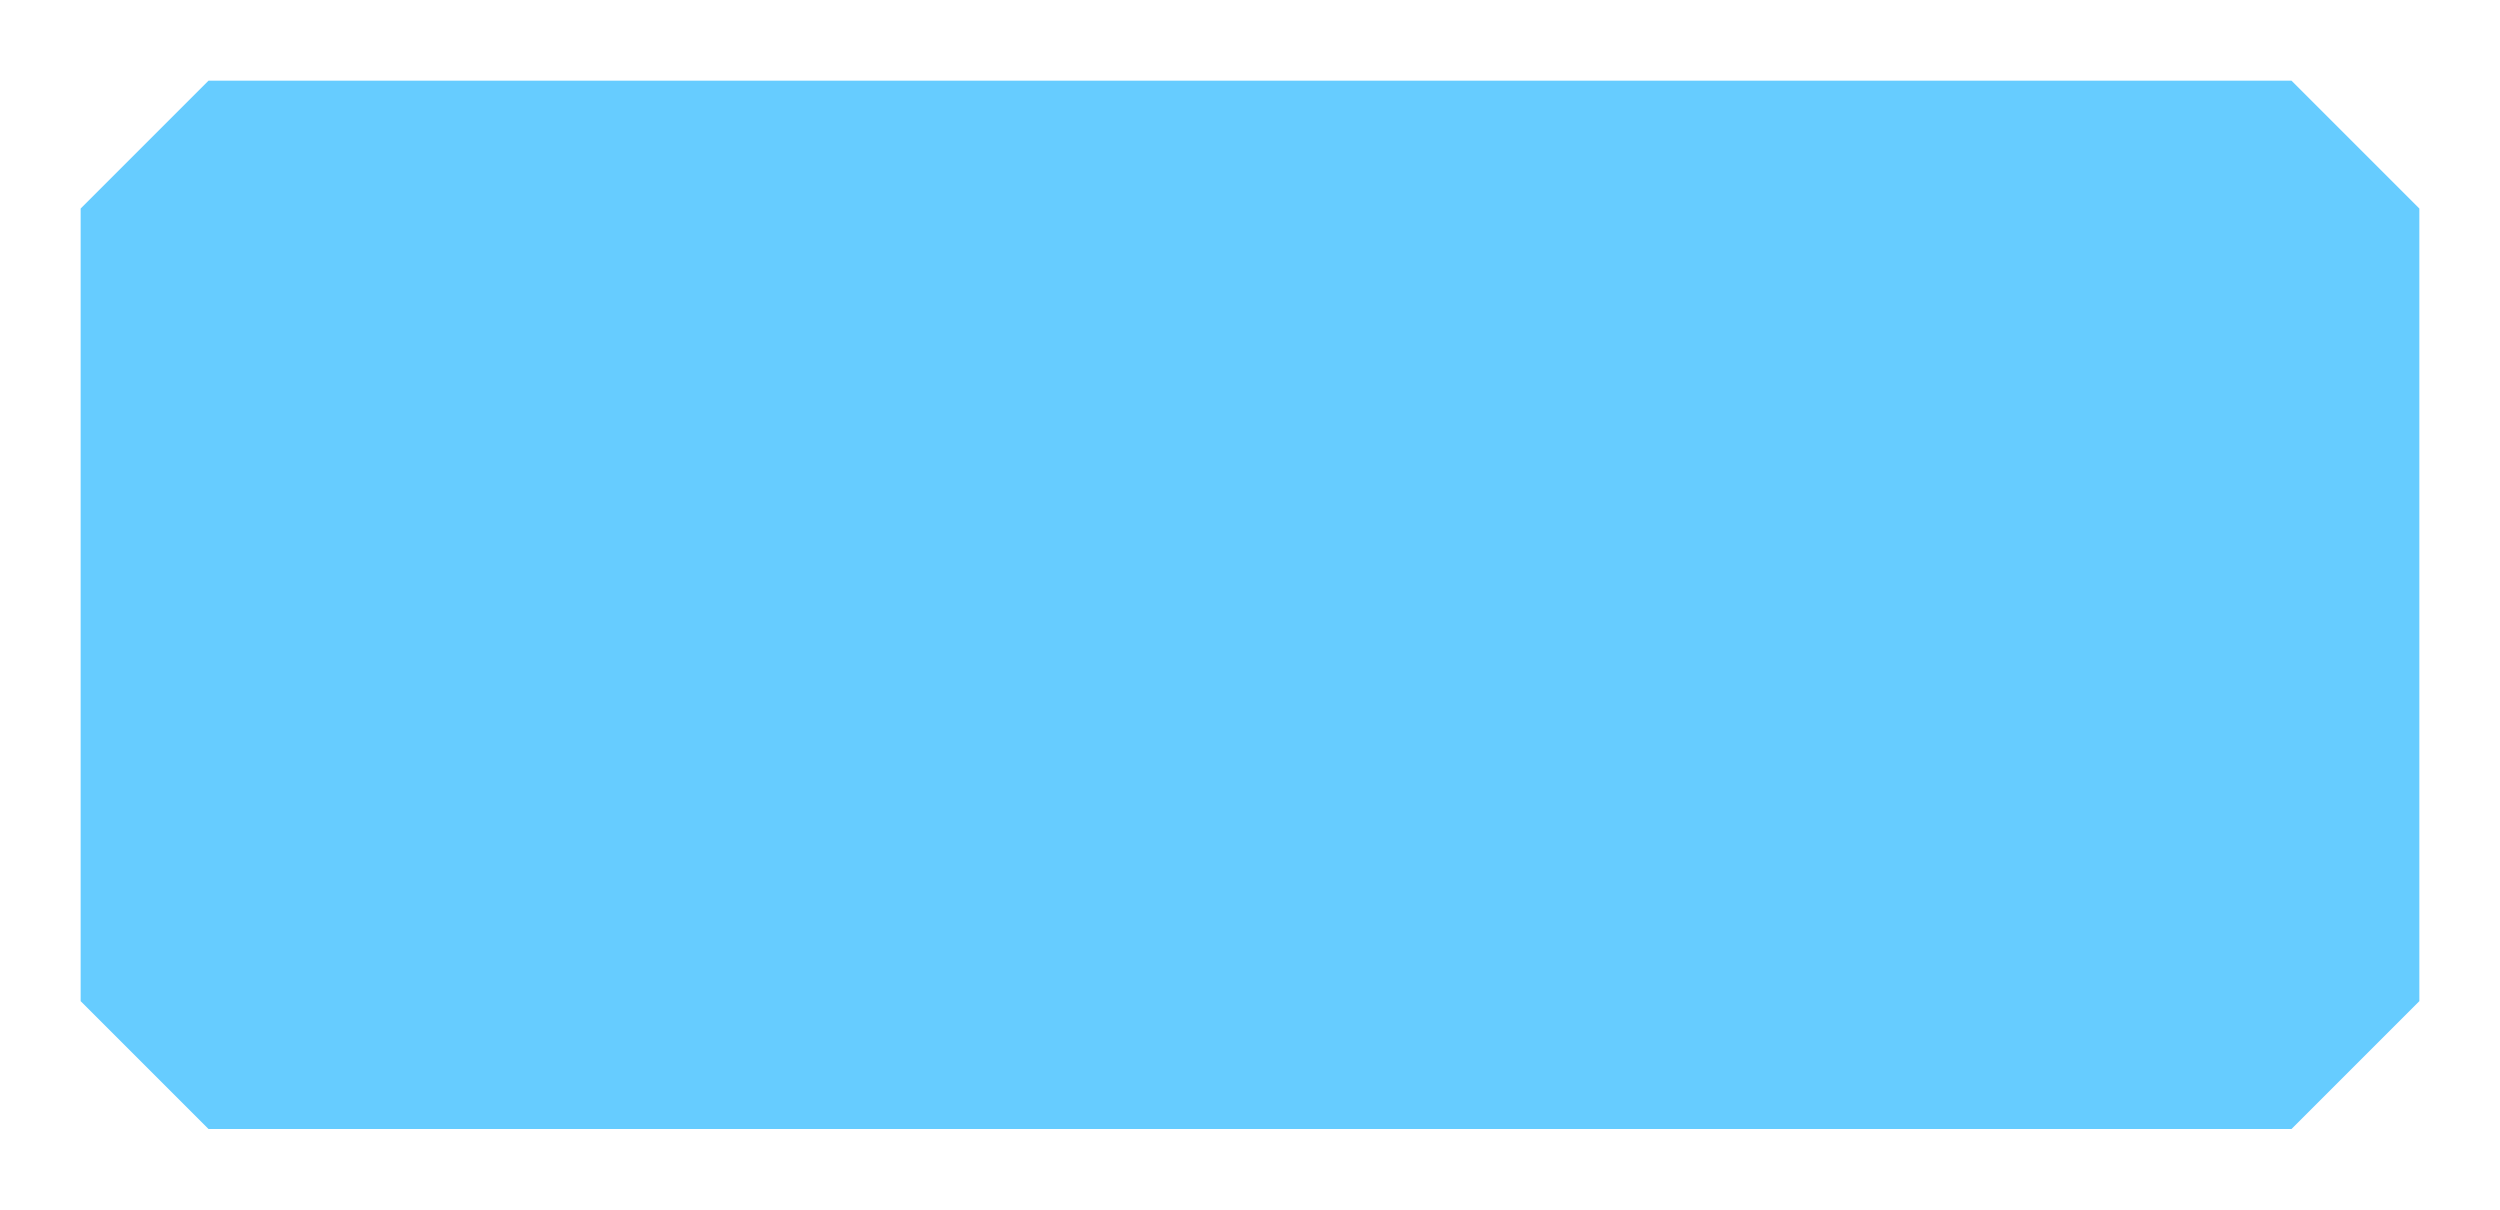
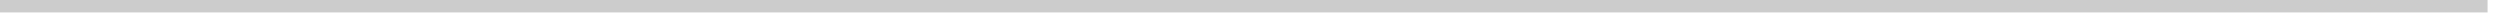
- <svg xmlns="http://www.w3.org/2000/svg" version="1.1" width="31px" height="15px">
-   <g transform="matrix(1 0 0 1 -245 -70 )">
-     <path d="M 246 72.586  L 247.586 71  L 273.414 71  L 275 72.586  L 275 82.414  L 273.414 84  L 247.586 84  L 246 82.414  L 246 72.586  Z " fill-rule="nonzero" fill="#66ccff" stroke="none" />
+ <svg xmlns="http://www.w3.org/2000/svg" version="1.1" width="201px" height="2px">
+   <g transform="matrix(1 0 0 1 -624 -127 )">
+     <path d="M 624 127.5  L 824 127.5  " stroke-width="1" stroke="#cccccc" fill="none" />
  </g>
</svg>
